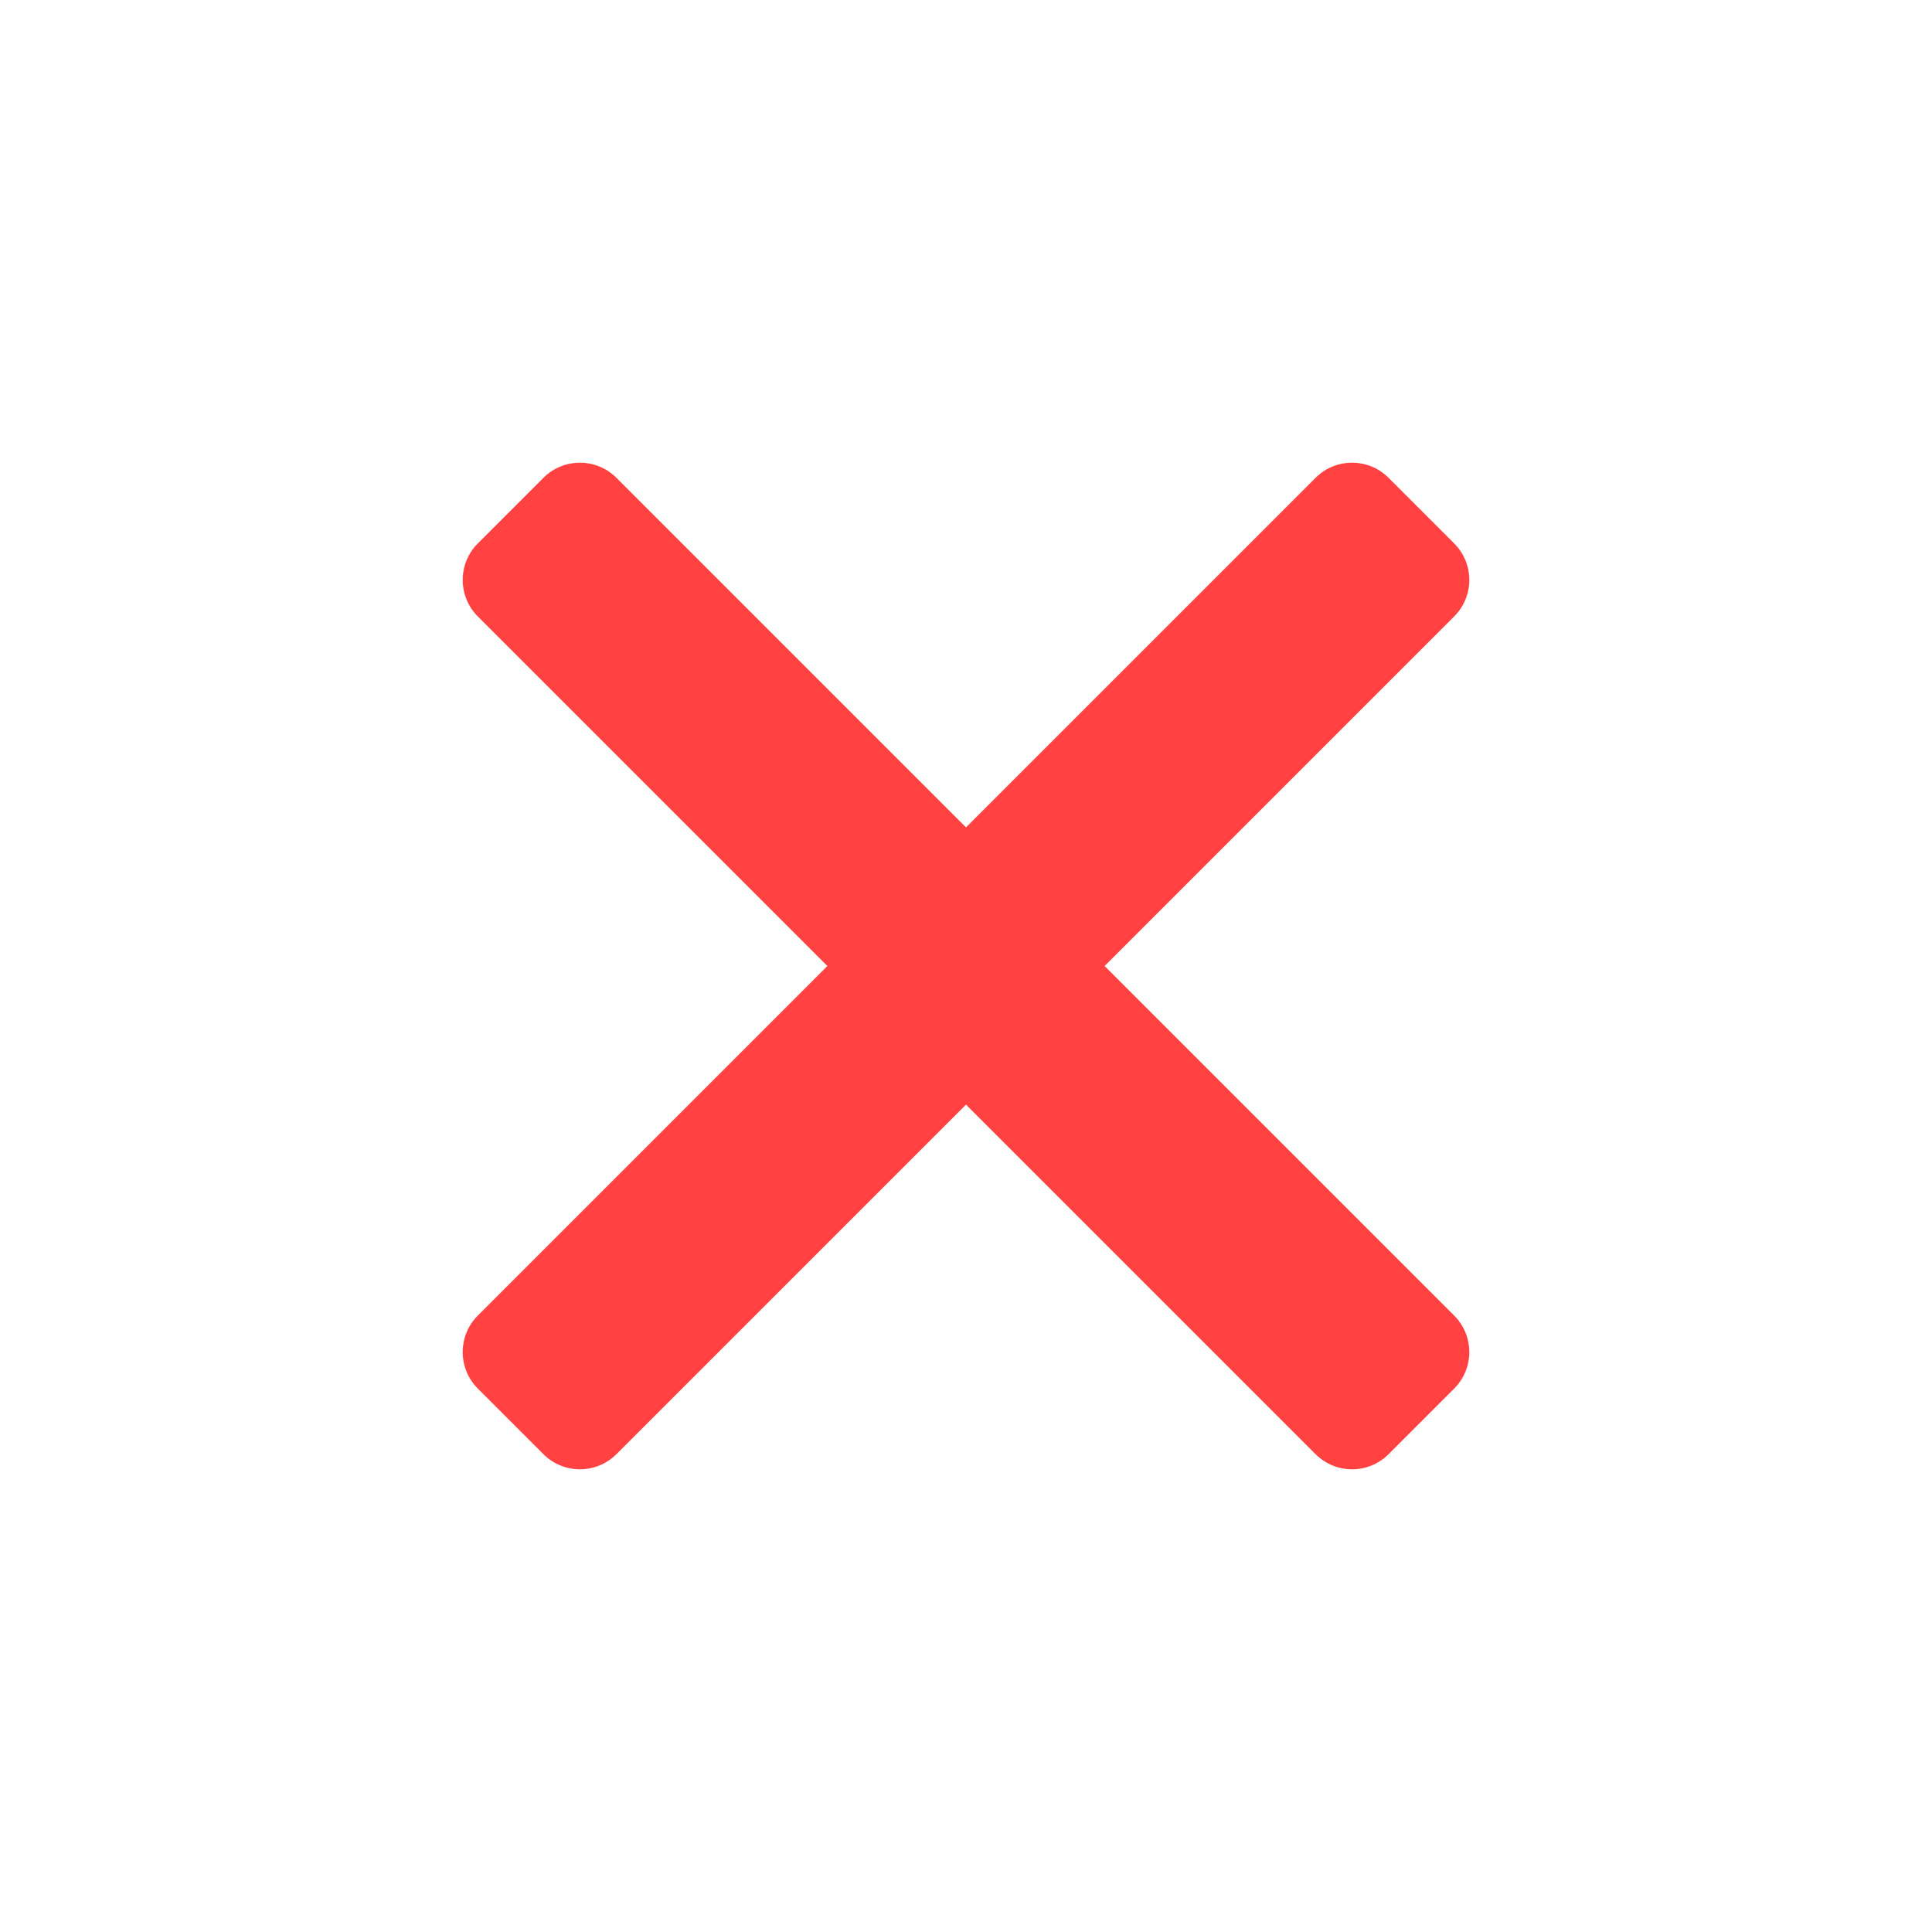
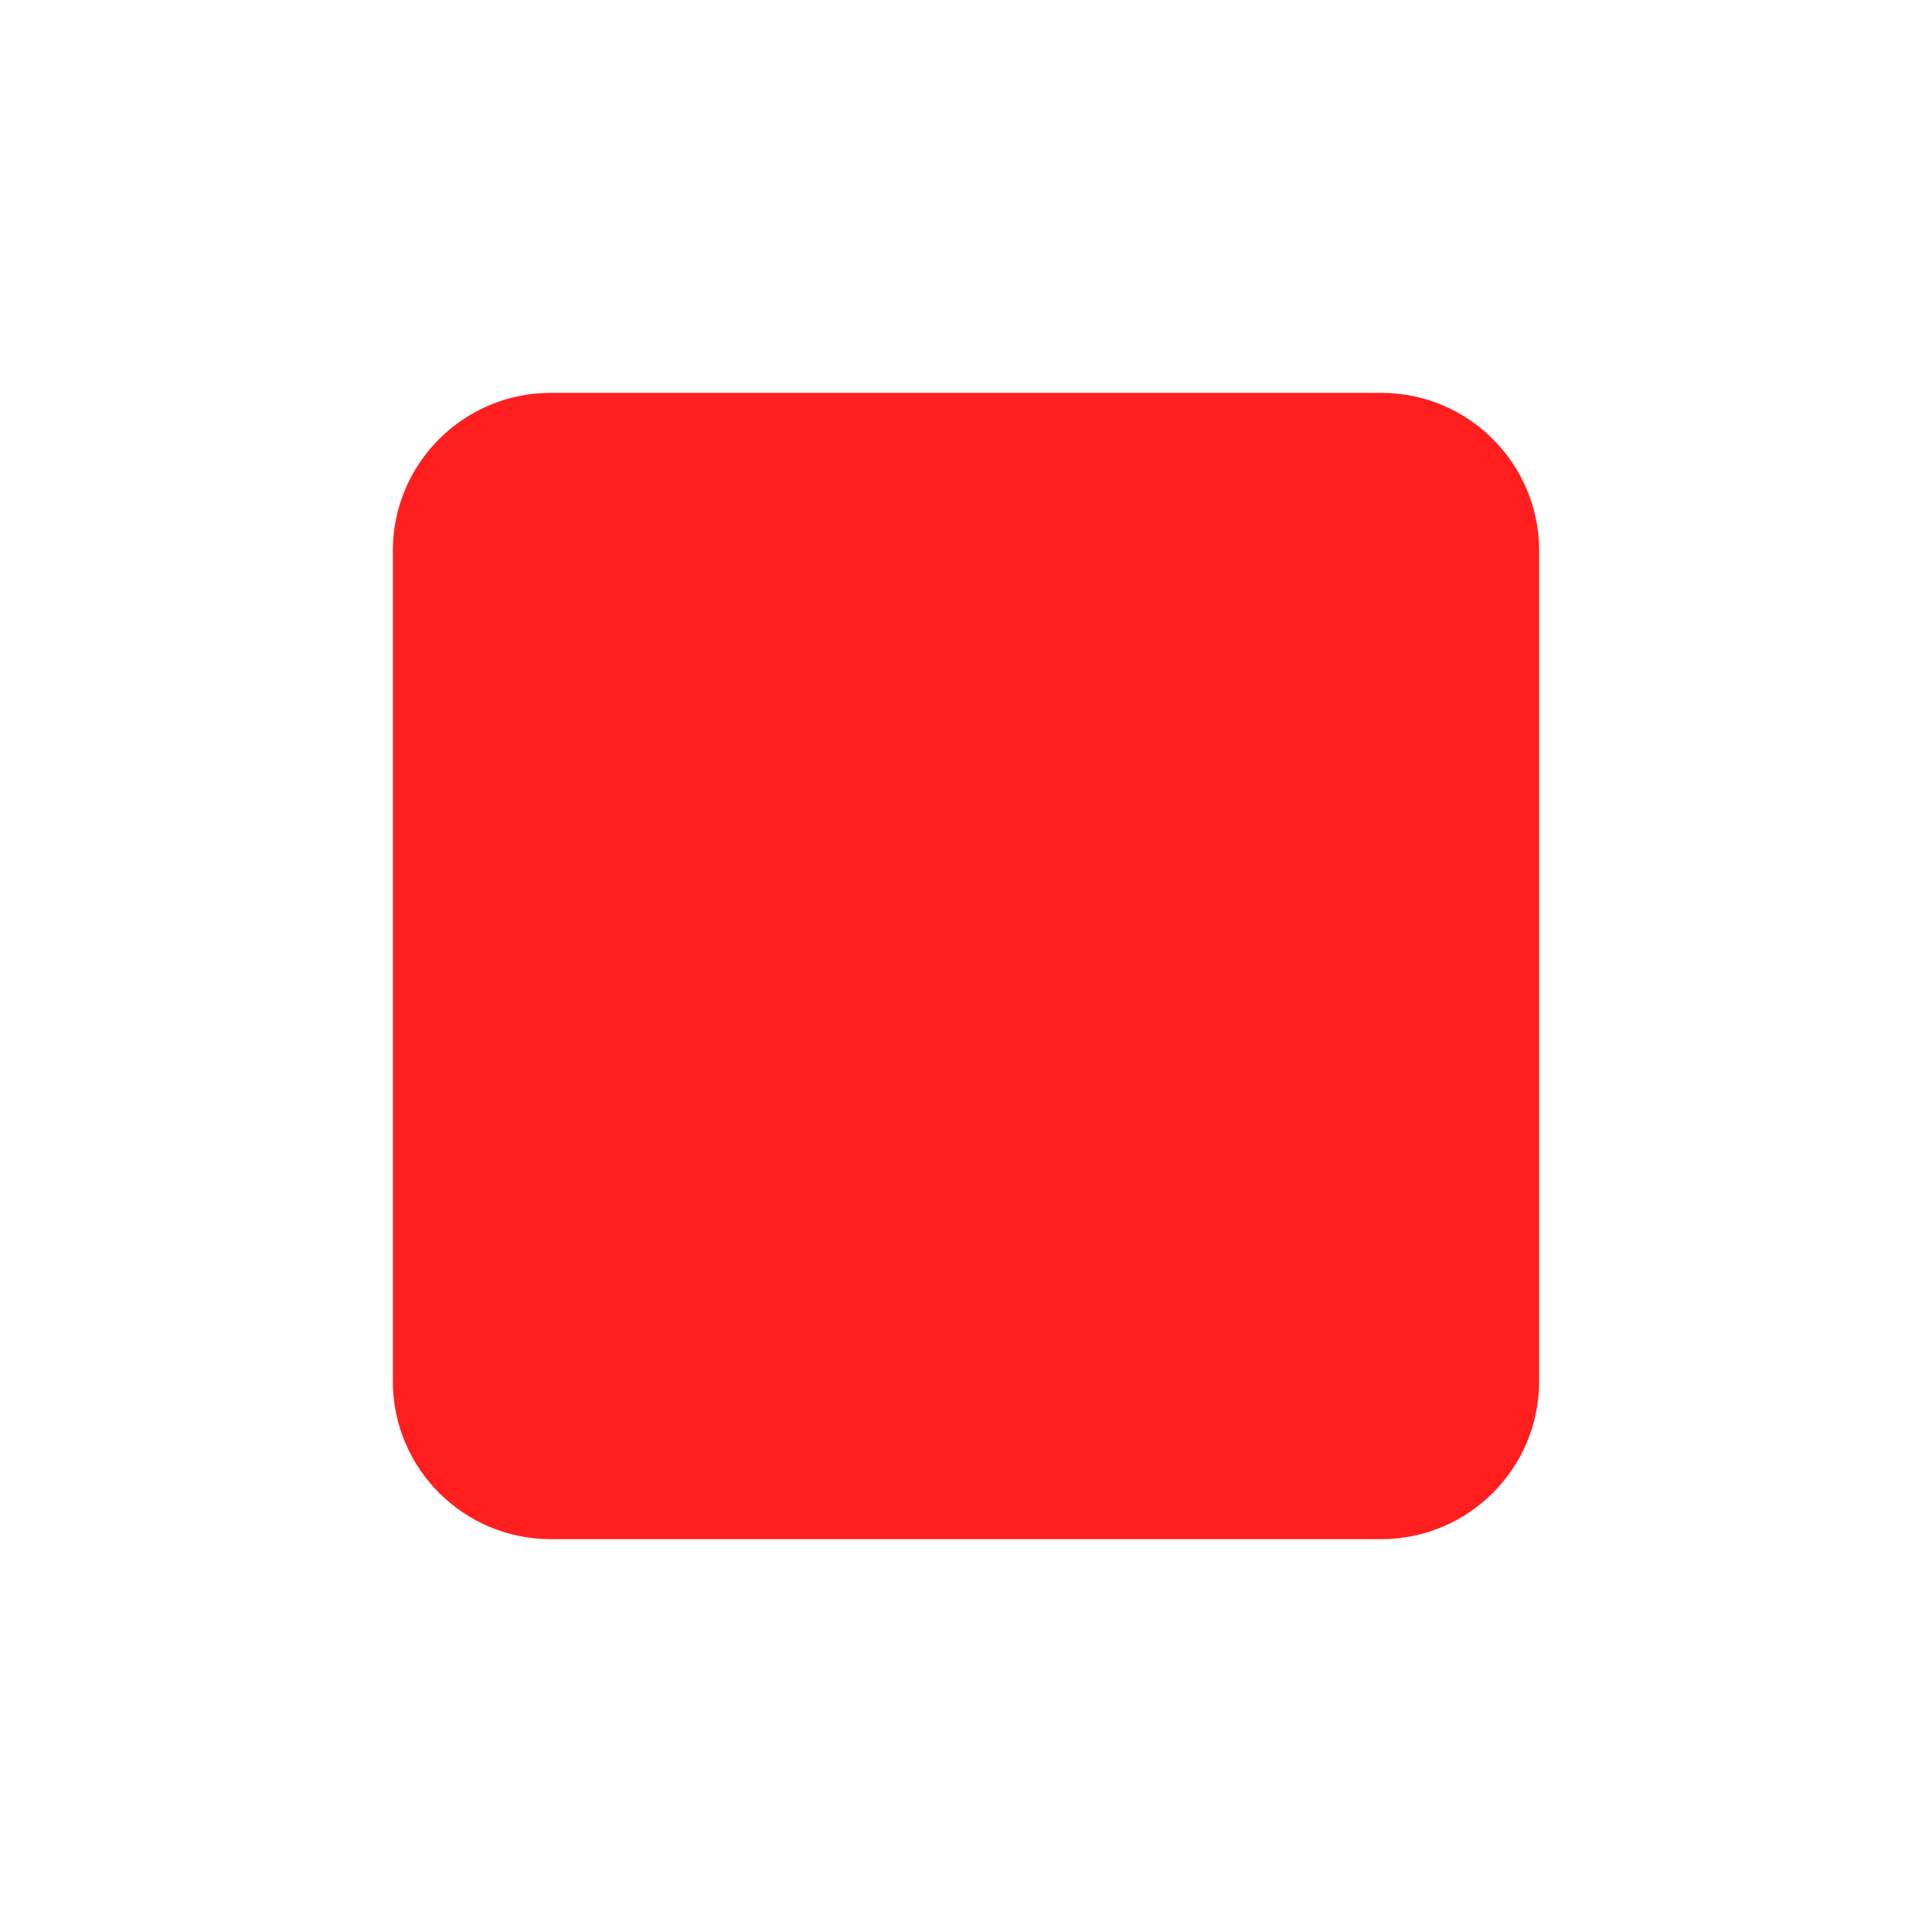
- <svg xmlns="http://www.w3.org/2000/svg" clip-rule="evenodd" fill-rule="evenodd" image-rendering="optimizeQuality" shape-rendering="geometricPrecision" text-rendering="geometricPrecision" viewBox="0 0 254000 254000">
+ <svg xmlns="http://www.w3.org/2000/svg" clip-rule="evenodd" fill-rule="evenodd" image-rendering="optimizeQuality" shape-rendering="geometricPrecision" text-rendering="geometricPrecision" viewBox="0 0 21 21">
  <g id="图层_x0020_1">
-     <path d="m37253 0h179494c20518 0 37253 16735 37253 37253v179494c0 20518-16735 37253-37253 37253h-179494c-20518 0-37253-16735-37253-37253v-179494c0-20518 16735-37253 37253-37253z" fill="none" />
-     <g id="_228534096" fill="#ff4141">
-       <path id="_228534432" d="m62810 172969 110159-110159c2638-2637 6941-2637 9578 0l8643 8643c2637 2637 2637 6940 0 9578l-110159 110159c-2638 2637-6941 2637-9578 0l-8643-8643c-2637-2637-2637-6940 0-9578z" />
-       <path id="_228534528" d="m172969 191190-110159-110159c-2637-2638-2637-6941 0-9578l8643-8643c2637-2637 6940-2637 9578 0l110159 110159c2637 2638 2637 6941 0 9578l-8643 8643c-2637 2637-6940 2637-9578 0z" />
-     </g>
+     <circle cx="10.5" cy="10.5" fill="none" r="10.5" />
+     <path d="m5.987 4.27h9.026c.948-0 1.717.769 1.717 1.717l-0 9.026c0.0.948-.769 1.717-1.717 1.717h-9.026c-.948 0-1.717-.769-1.717-1.717v-9.026c0-.948.769-1.717 1.717-1.717z" fill="#ff1f1f" />
  </g>
</svg>
